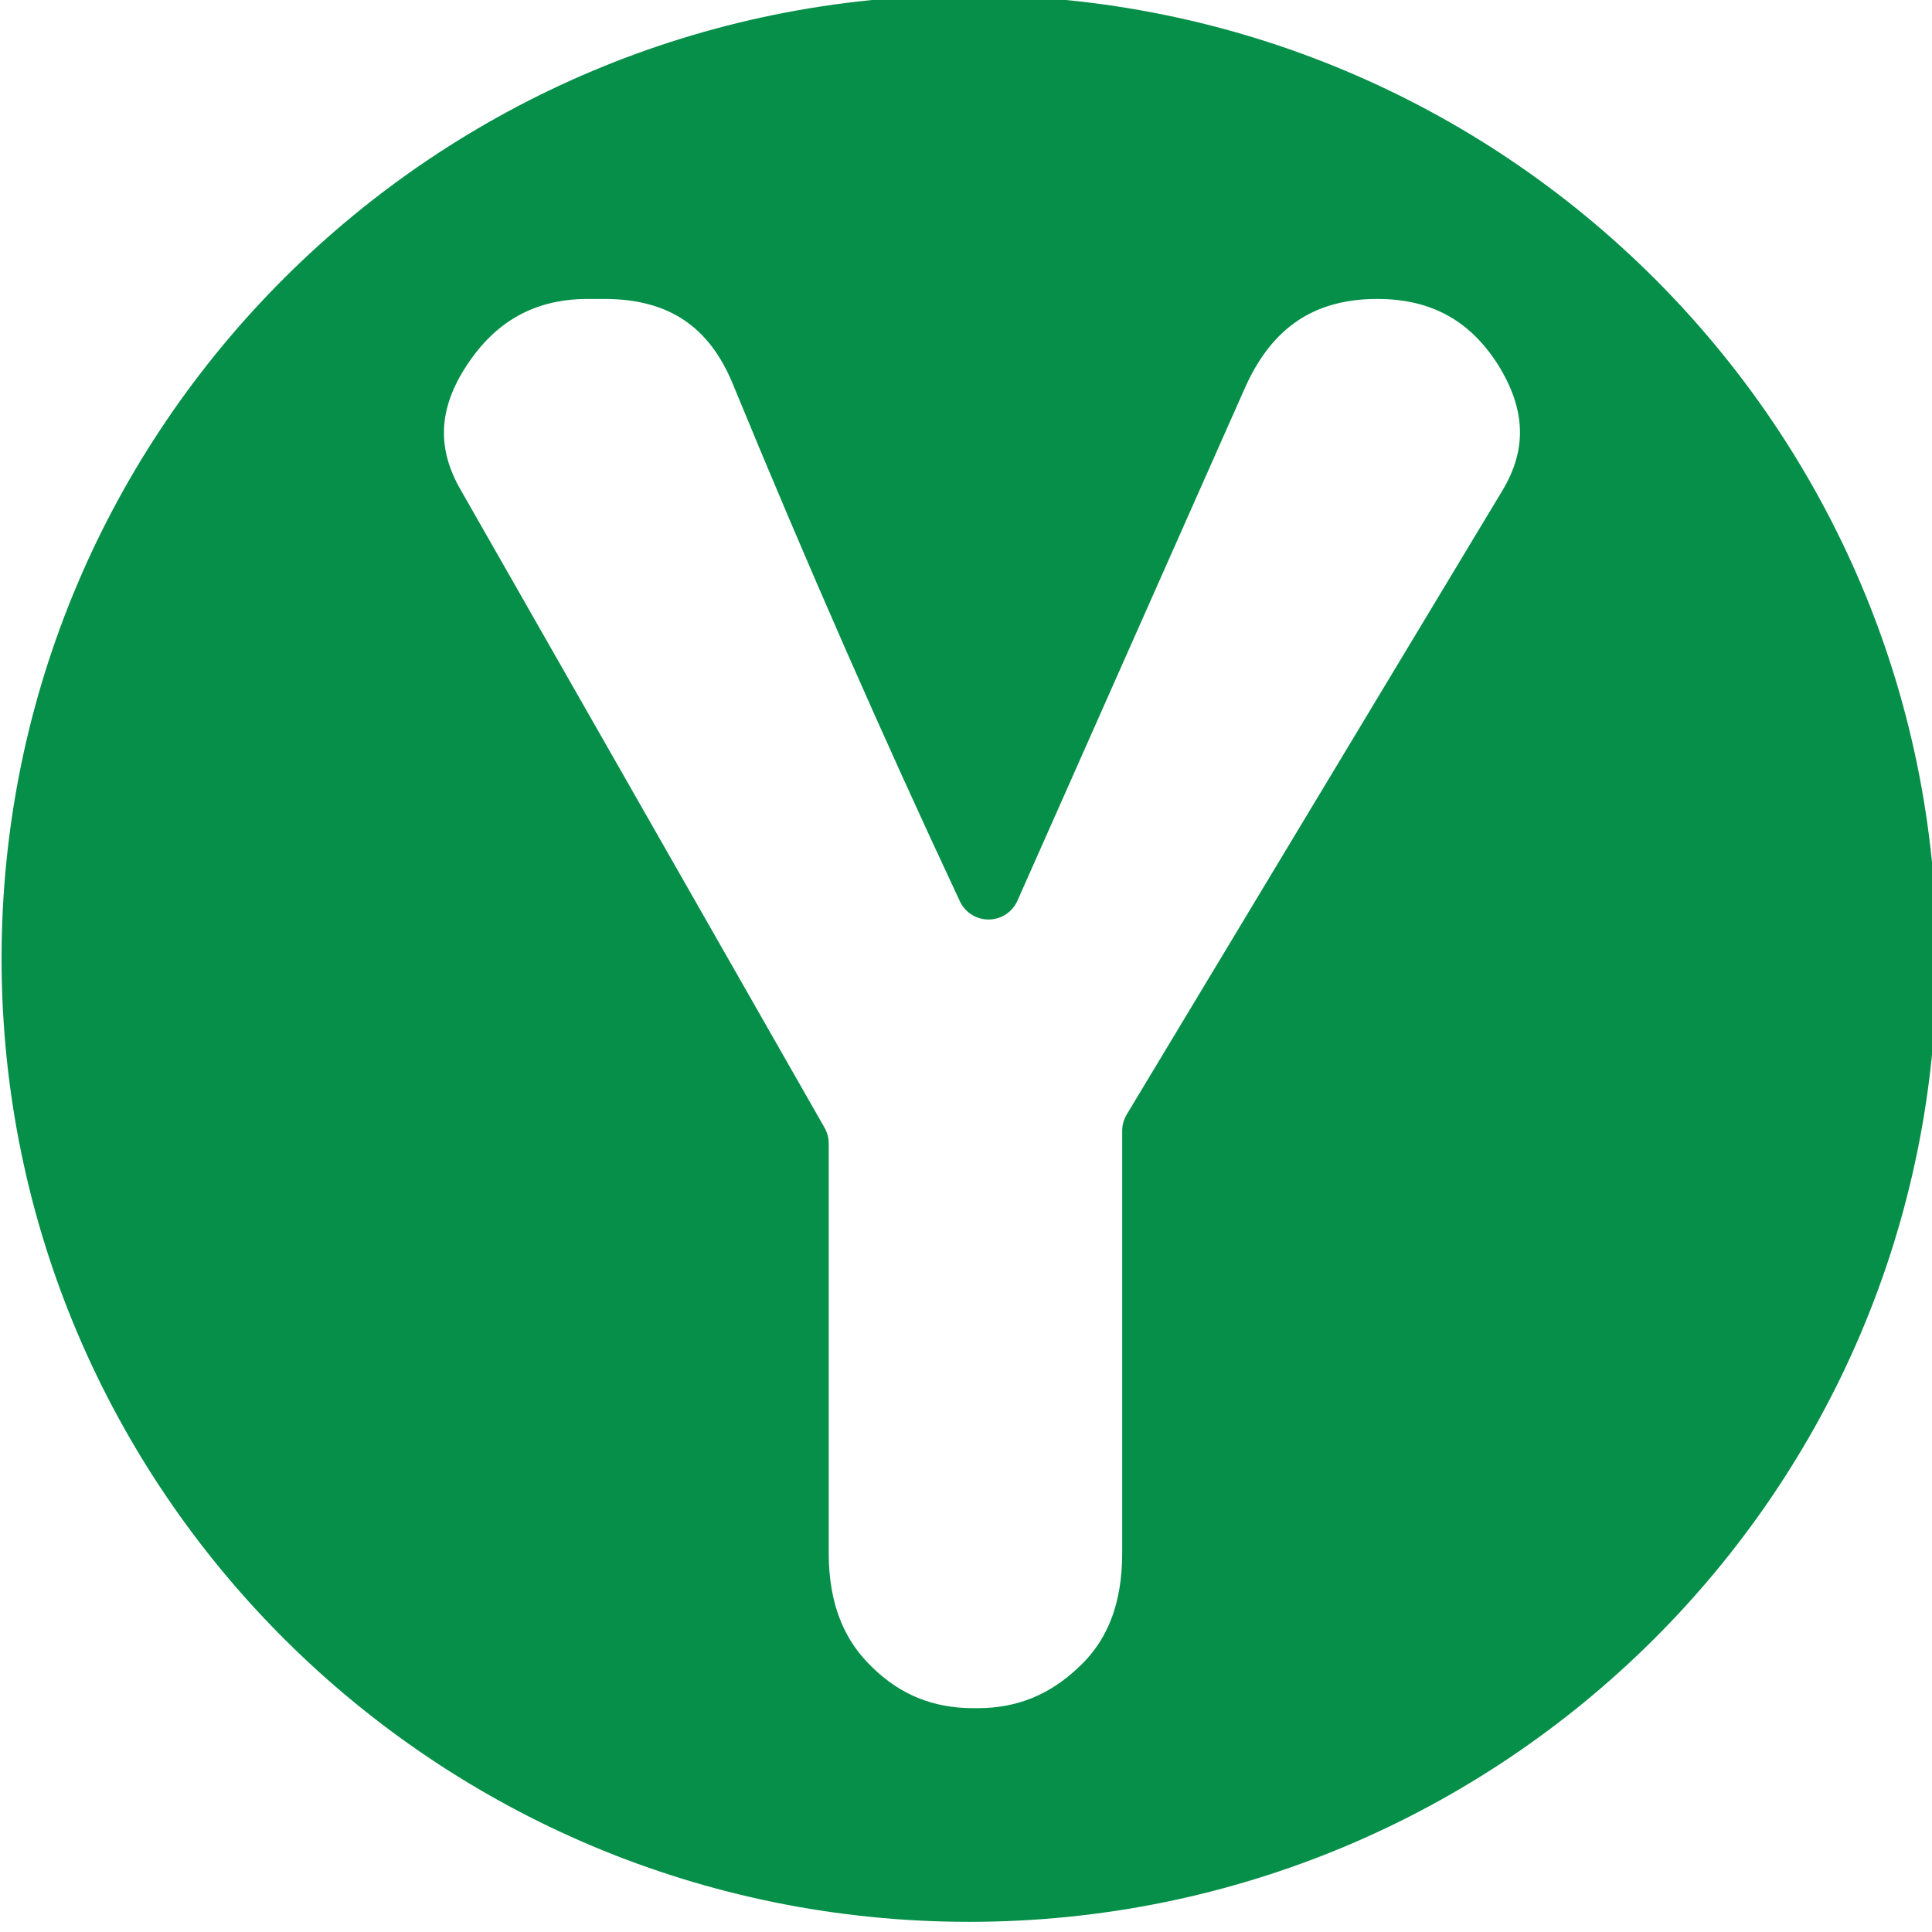
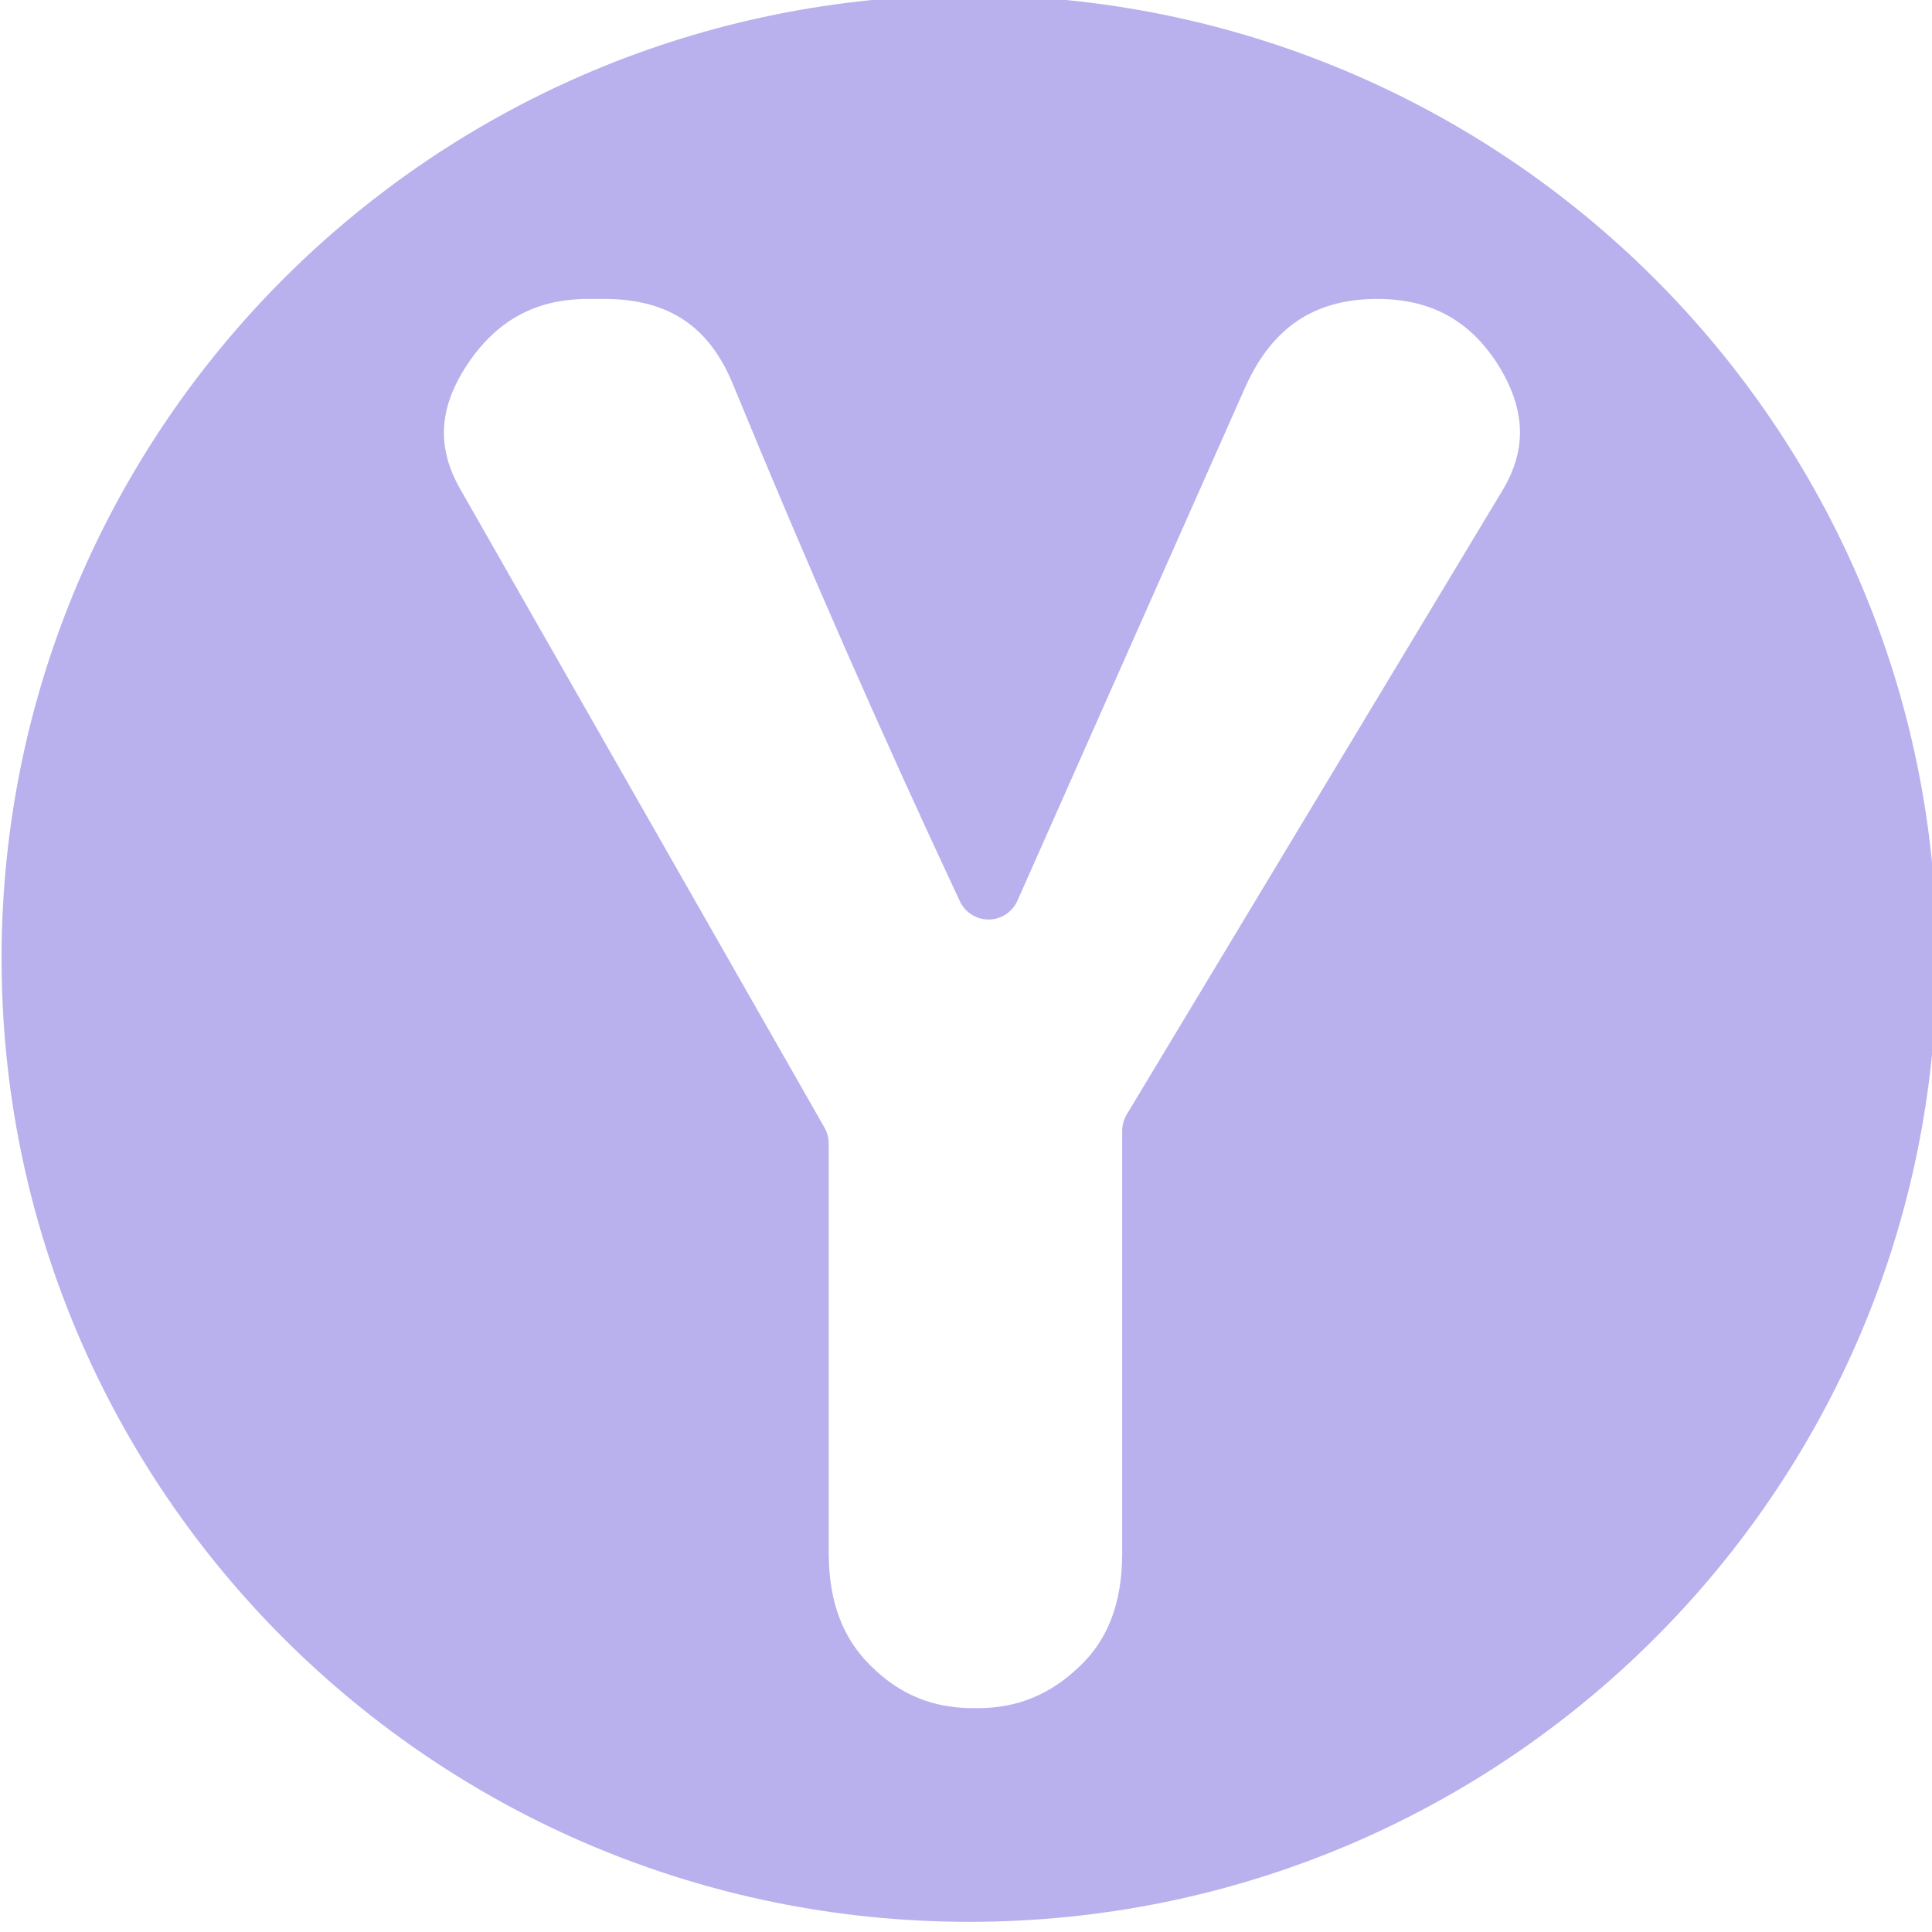
<svg xmlns="http://www.w3.org/2000/svg" width="150" height="150" viewBox="0 0 39.687 39.688" version="1.1" id="svg8">
  <defs id="defs2" />
  <g id="layer1" transform="translate(0,-257.3125)">
-     <path style="opacity:0.98;fill:#008d45;fill-opacity:1;stroke:#008d45;stroke-width:4.913;stroke-linecap:round;stroke-linejoin:round;stroke-miterlimit:4;stroke-dasharray:none;stroke-opacity:1" d="M 75.244 2.086 A 72.669 72.335 0 0 0 2.576 74.422 A 72.669 72.335 0 0 0 75.244 146.756 A 72.669 72.335 0 0 0 147.914 74.422 A 72.669 72.335 0 0 0 75.244 2.086 z M 45.451 20.754 L 46.928 20.754 C 52.898 20.754 56.991 23.494 59.207 28.977 C 64.869 42.742 70.716 56.062 76.748 68.934 L 94.475 28.977 C 96.937 23.554 101.028 20.813 106.752 20.754 L 106.938 20.754 C 111.923 20.754 115.738 22.838 118.385 27.01 C 121.031 31.241 121.154 35.353 118.754 39.346 L 89.582 87.795 L 89.582 120.6 C 89.582 125.069 88.228 128.586 85.52 131.148 C 82.811 133.77 79.611 135.08 75.918 135.08 L 75.549 135.08 C 71.794 135.08 68.594 133.77 65.947 131.148 C 63.239 128.526 61.885 125.009 61.885 120.6 L 61.885 88.777 L 33.635 39.256 C 31.296 35.204 31.479 31.122 34.188 27.01 C 36.896 22.898 40.65 20.813 45.451 20.754 z " transform="matrix(0.2645833,0,0,0.2645833,0,257.3125)" id="path10" />
+     <path style="opacity:0.98;fill:#b8afed;fill-opacity:1;stroke:#b8afed;stroke-width:4.913;stroke-linecap:round;stroke-linejoin:round;stroke-miterlimit:4;stroke-dasharray:none;stroke-opacity:1" d="M 75.244 2.086 A 72.669 72.335 0 0 0 2.576 74.422 A 72.669 72.335 0 0 0 75.244 146.756 A 72.669 72.335 0 0 0 147.914 74.422 A 72.669 72.335 0 0 0 75.244 2.086 z M 45.451 20.754 L 46.928 20.754 C 52.898 20.754 56.991 23.494 59.207 28.977 C 64.869 42.742 70.716 56.062 76.748 68.934 L 94.475 28.977 C 96.937 23.554 101.028 20.813 106.752 20.754 L 106.938 20.754 C 111.923 20.754 115.738 22.838 118.385 27.01 C 121.031 31.241 121.154 35.353 118.754 39.346 L 89.582 87.795 L 89.582 120.6 C 89.582 125.069 88.228 128.586 85.52 131.148 C 82.811 133.77 79.611 135.08 75.918 135.08 L 75.549 135.08 C 71.794 135.08 68.594 133.77 65.947 131.148 C 63.239 128.526 61.885 125.009 61.885 120.6 L 61.885 88.777 L 33.635 39.256 C 31.296 35.204 31.479 31.122 34.188 27.01 C 36.896 22.898 40.65 20.813 45.451 20.754 z " transform="matrix(0.2645833,0,0,0.2645833,0,257.3125)" id="path10" />
  </g>
</svg>
